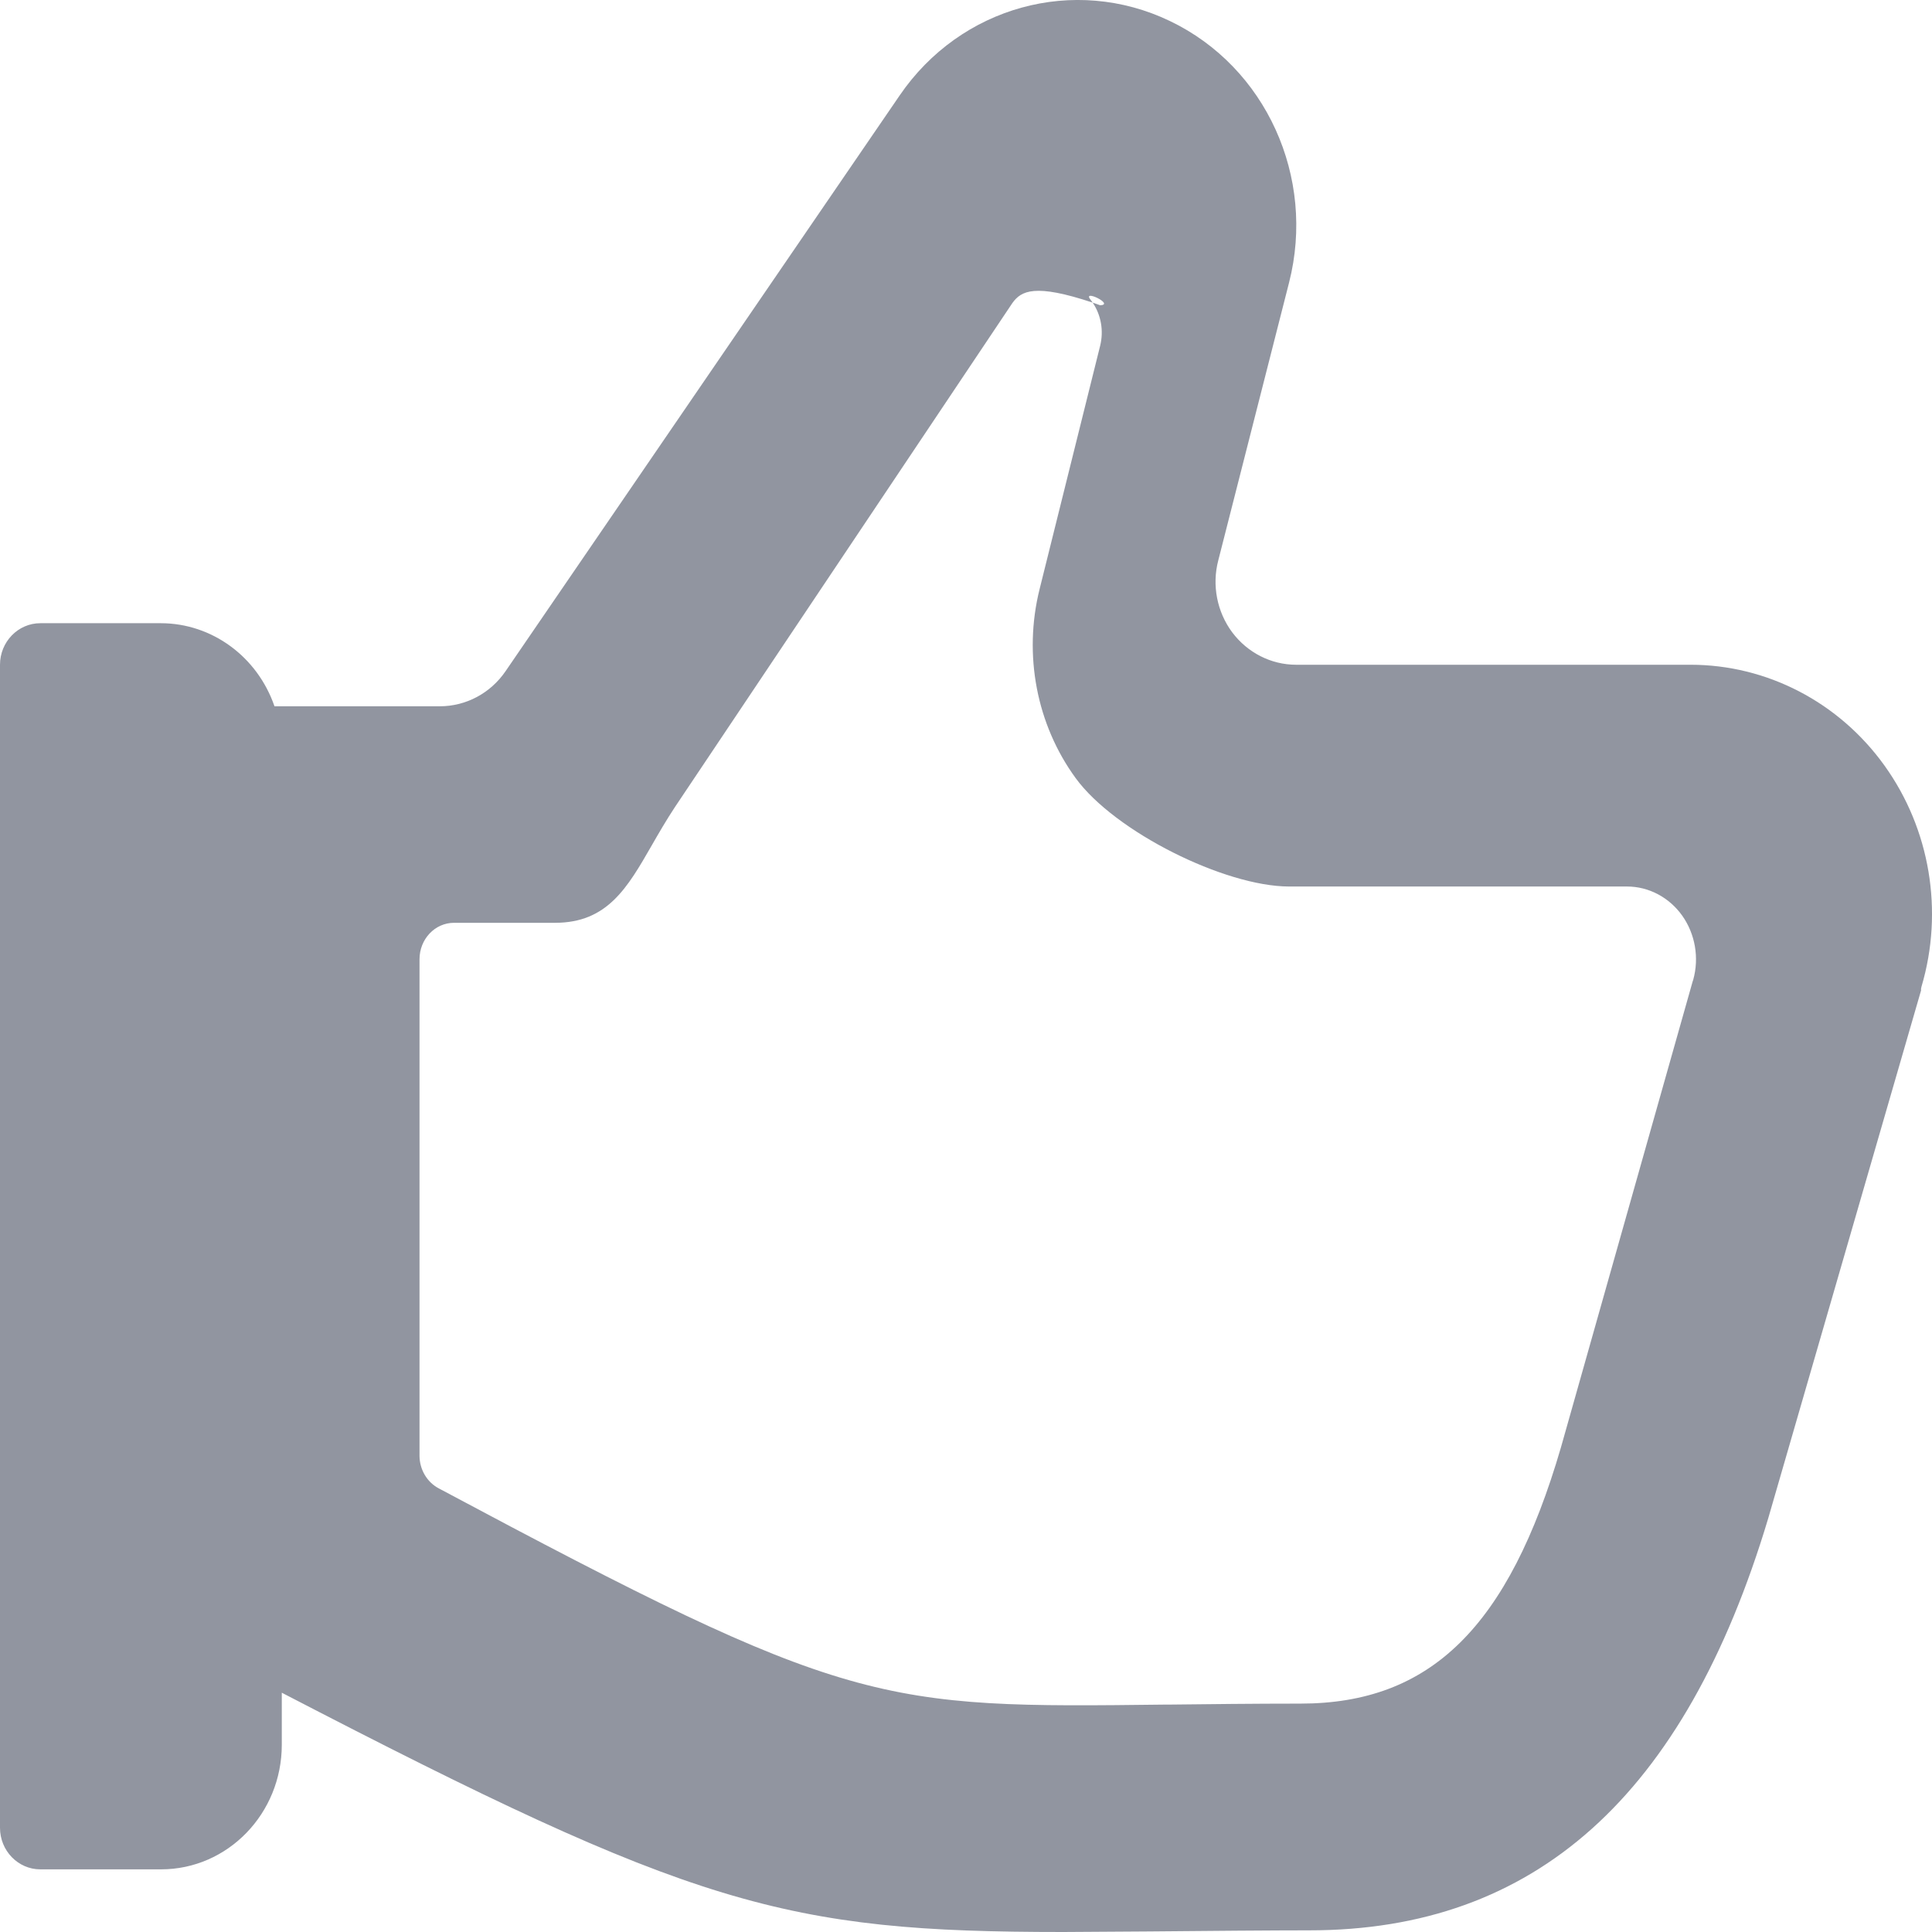
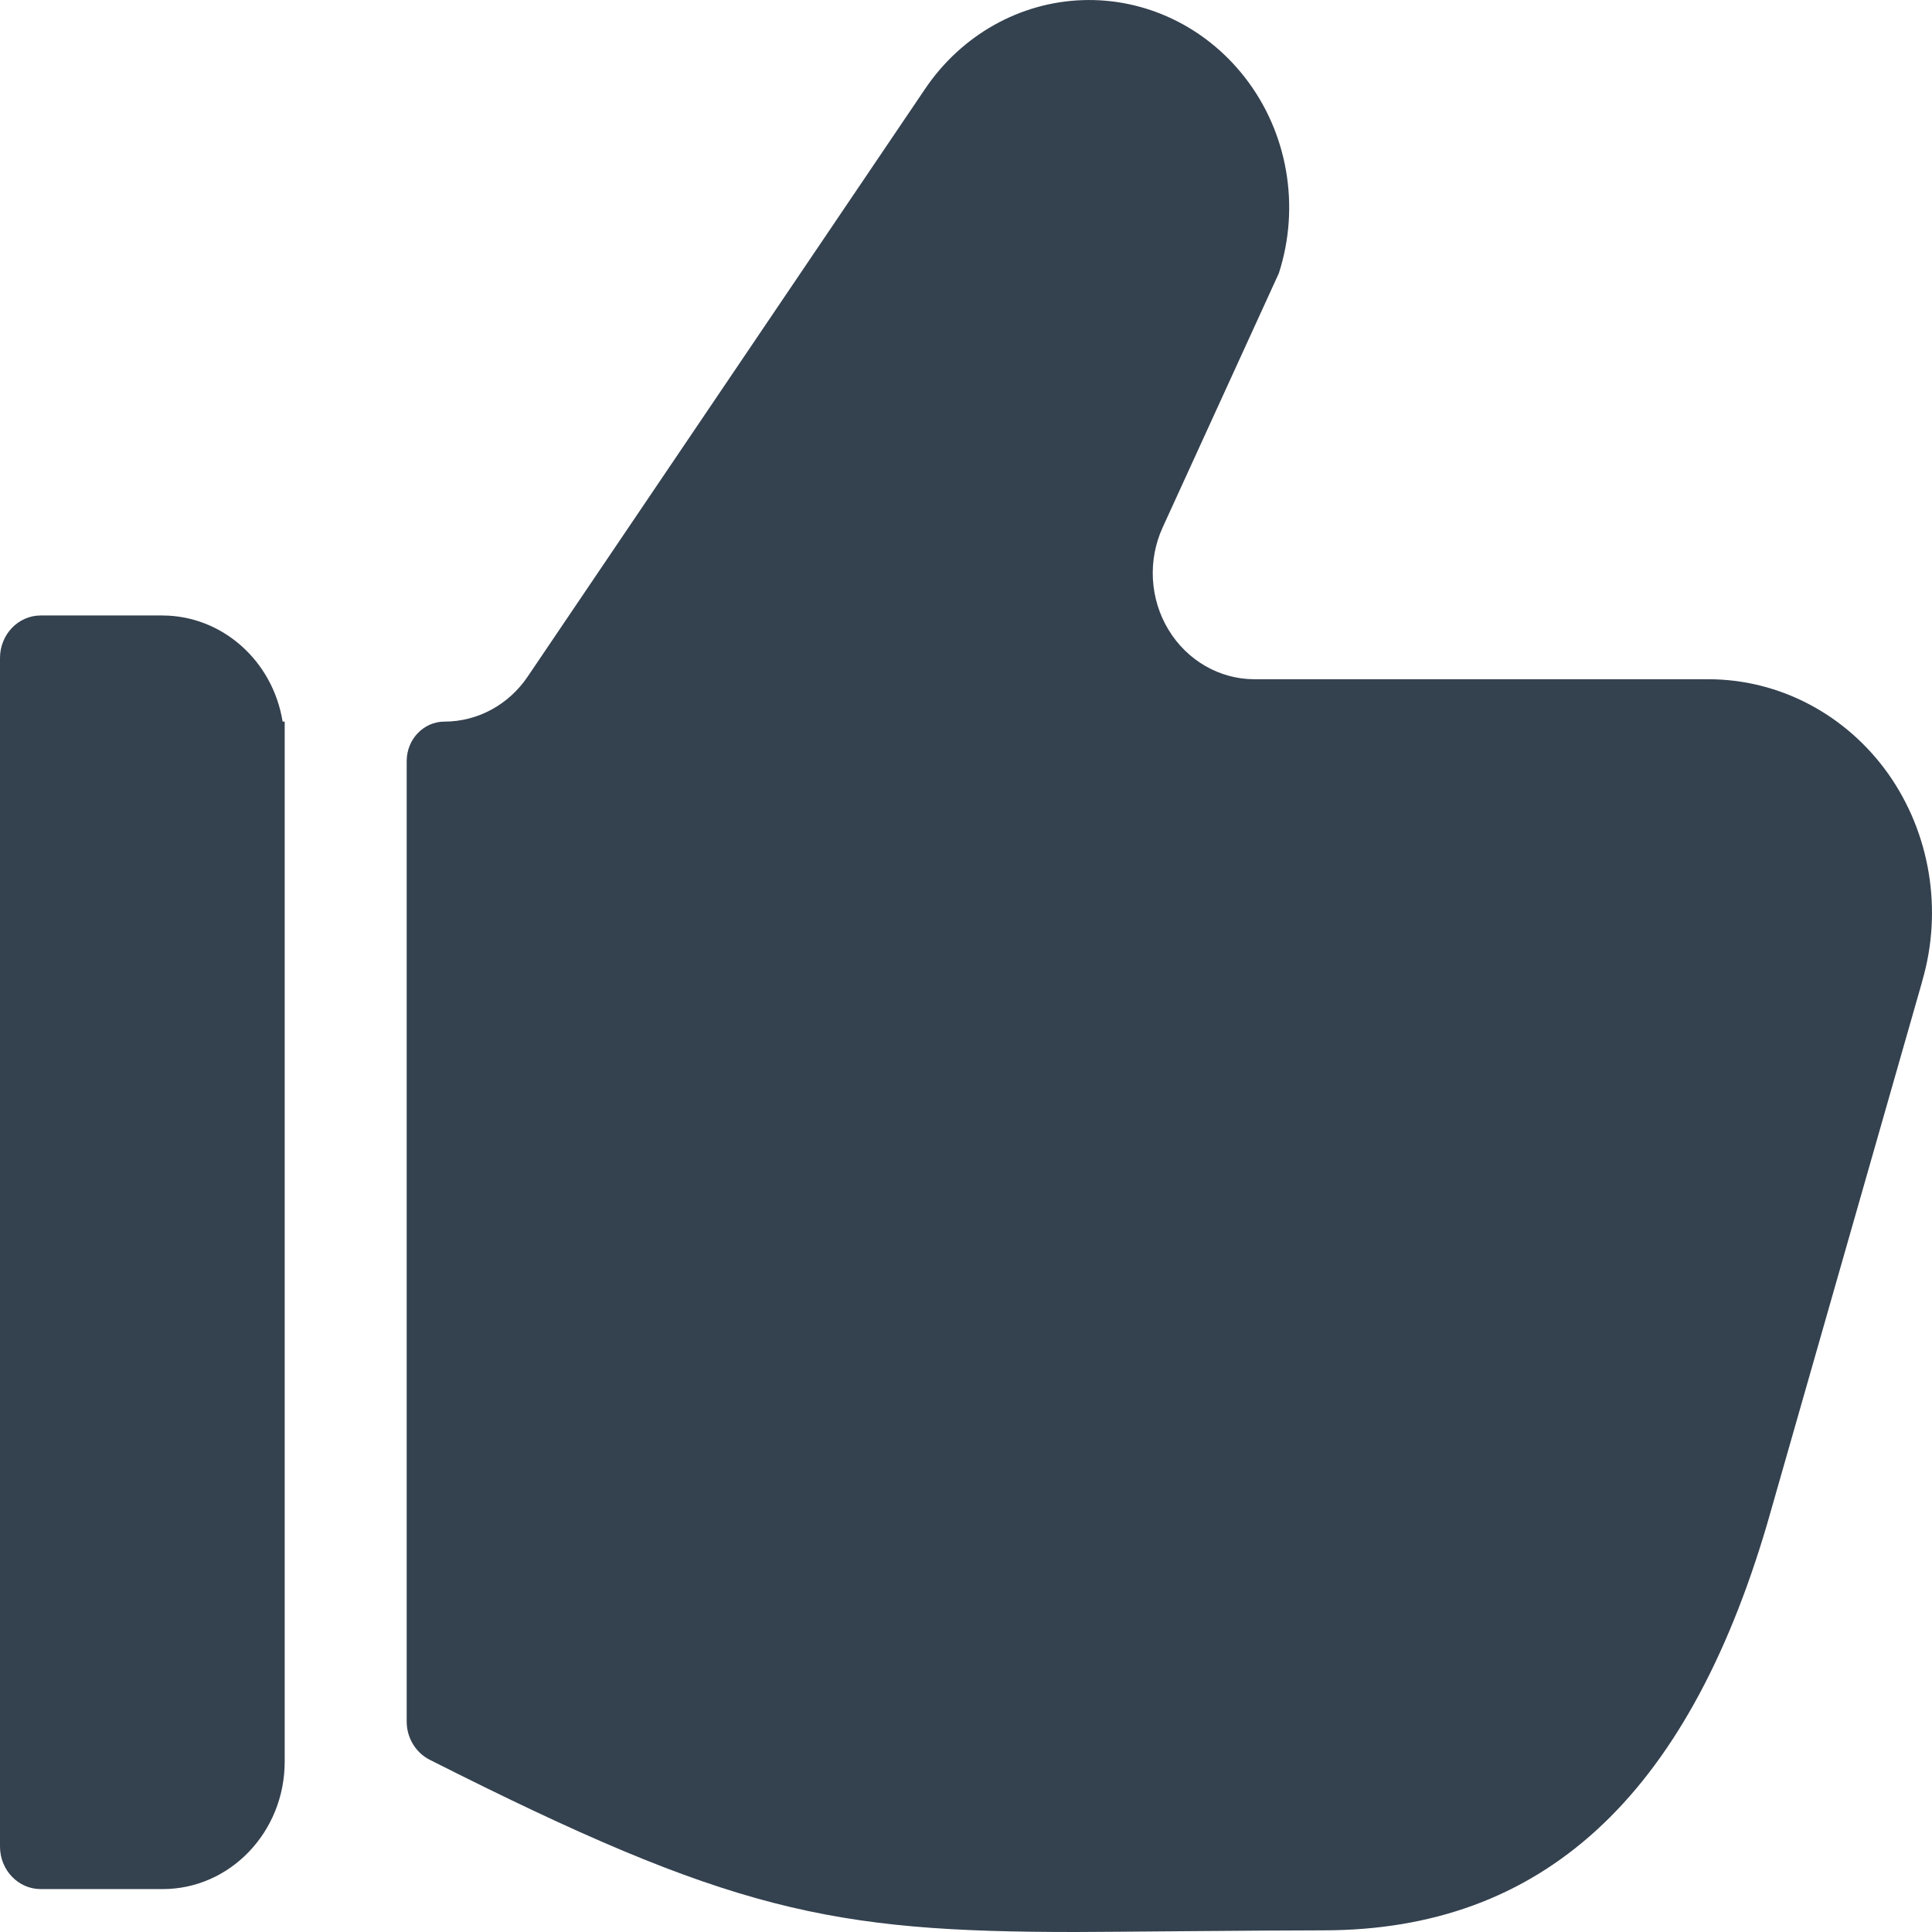
<svg xmlns="http://www.w3.org/2000/svg" width="14" height="14" viewBox="0 0 14 14" fill="none">
-   <path fill-rule="evenodd" clip-rule="evenodd" d="M13.656 5.548C13.986 6.008 14.086 6.602 13.924 7.149C13.922 7.158 13.919 7.167 13.921 7.176L12.813 11.003C12.209 13.017 11.121 13.988 9.488 13.988C9.241 13.988 8.738 13.992 8.324 13.996C8.036 13.998 7.791 14 7.706 14C5.683 14 5.029 13.816 2.042 12.266V12.643C2.042 13.142 1.65 13.546 1.167 13.546H0.292C0.131 13.546 0 13.411 0 13.245V4.817C0 4.651 0.131 4.516 0.292 4.516H1.167C1.536 4.517 1.865 4.758 1.989 5.118H3.187C3.377 5.118 3.555 5.023 3.664 4.863L6.519 0.692C6.96 0.046 7.785 -0.181 8.479 0.153C9.173 0.486 9.536 1.284 9.341 2.048L8.828 4.061C8.781 4.241 8.819 4.434 8.929 4.582C9.04 4.73 9.211 4.817 9.392 4.817H12.25C12.804 4.817 13.326 5.088 13.656 5.548ZM12.265 7.114L12.27 7.099C12.314 6.94 12.284 6.768 12.19 6.635C12.095 6.502 11.947 6.424 11.79 6.424H9.34C8.875 6.423 8.079 6.028 7.795 5.639C7.511 5.25 7.415 4.745 7.533 4.27L7.972 2.506C7.999 2.398 7.979 2.283 7.918 2.193C7.935 2.199 7.954 2.205 7.972 2.212C8.082 2.208 7.832 2.088 7.905 2.175C7.909 2.181 7.914 2.187 7.918 2.193C7.498 2.053 7.4 2.107 7.336 2.196L4.891 5.848C4.829 5.942 4.775 6.035 4.724 6.124C4.546 6.434 4.401 6.687 4.022 6.687H3.29C3.152 6.687 3.04 6.805 3.04 6.951V10.551C3.041 10.649 3.094 10.739 3.177 10.784C6.159 12.377 6.365 12.377 8.453 12.352L8.485 12.352C8.763 12.349 9.073 12.345 9.423 12.345C10.366 12.345 10.931 11.791 11.311 10.489L12.265 7.114Z" fill="#242D42" fill-opacity="0.5" />
+   <path d="M13.93 7.106C14.079 6.594 13.987 6.037 13.682 5.606C13.376 5.176 12.893 4.922 12.379 4.922H9.09C8.837 4.922 8.602 4.786 8.467 4.563C8.332 4.34 8.316 4.06 8.425 3.822L9.267 1.98C9.424 1.494 9.331 0.958 9.02 0.56C8.733 0.192 8.298 -0.015 7.843 0.001C7.389 0.017 6.968 0.254 6.705 0.642L3.823 4.904C3.685 5.108 3.46 5.229 3.221 5.229C3.07 5.229 2.947 5.357 2.947 5.515V12.475C2.947 12.593 3.012 12.7 3.114 12.752C5.295 13.854 6.019 14 7.795 14C8 14 9.163 13.988 9.588 13.988C11.168 13.988 12.219 13.031 12.804 11.048L13.924 7.129L13.93 7.106Z" fill="#34414F" />
+   <path d="M2.063 5.229H2.048C1.976 4.786 1.609 4.462 1.179 4.46H0.295C0.132 4.46 0 4.598 0 4.768V13.381C0 13.551 0.132 13.689 0.295 13.689H1.179C1.667 13.689 2.063 13.275 2.063 12.766V5.229Z" fill="#34414F" />
</svg>
